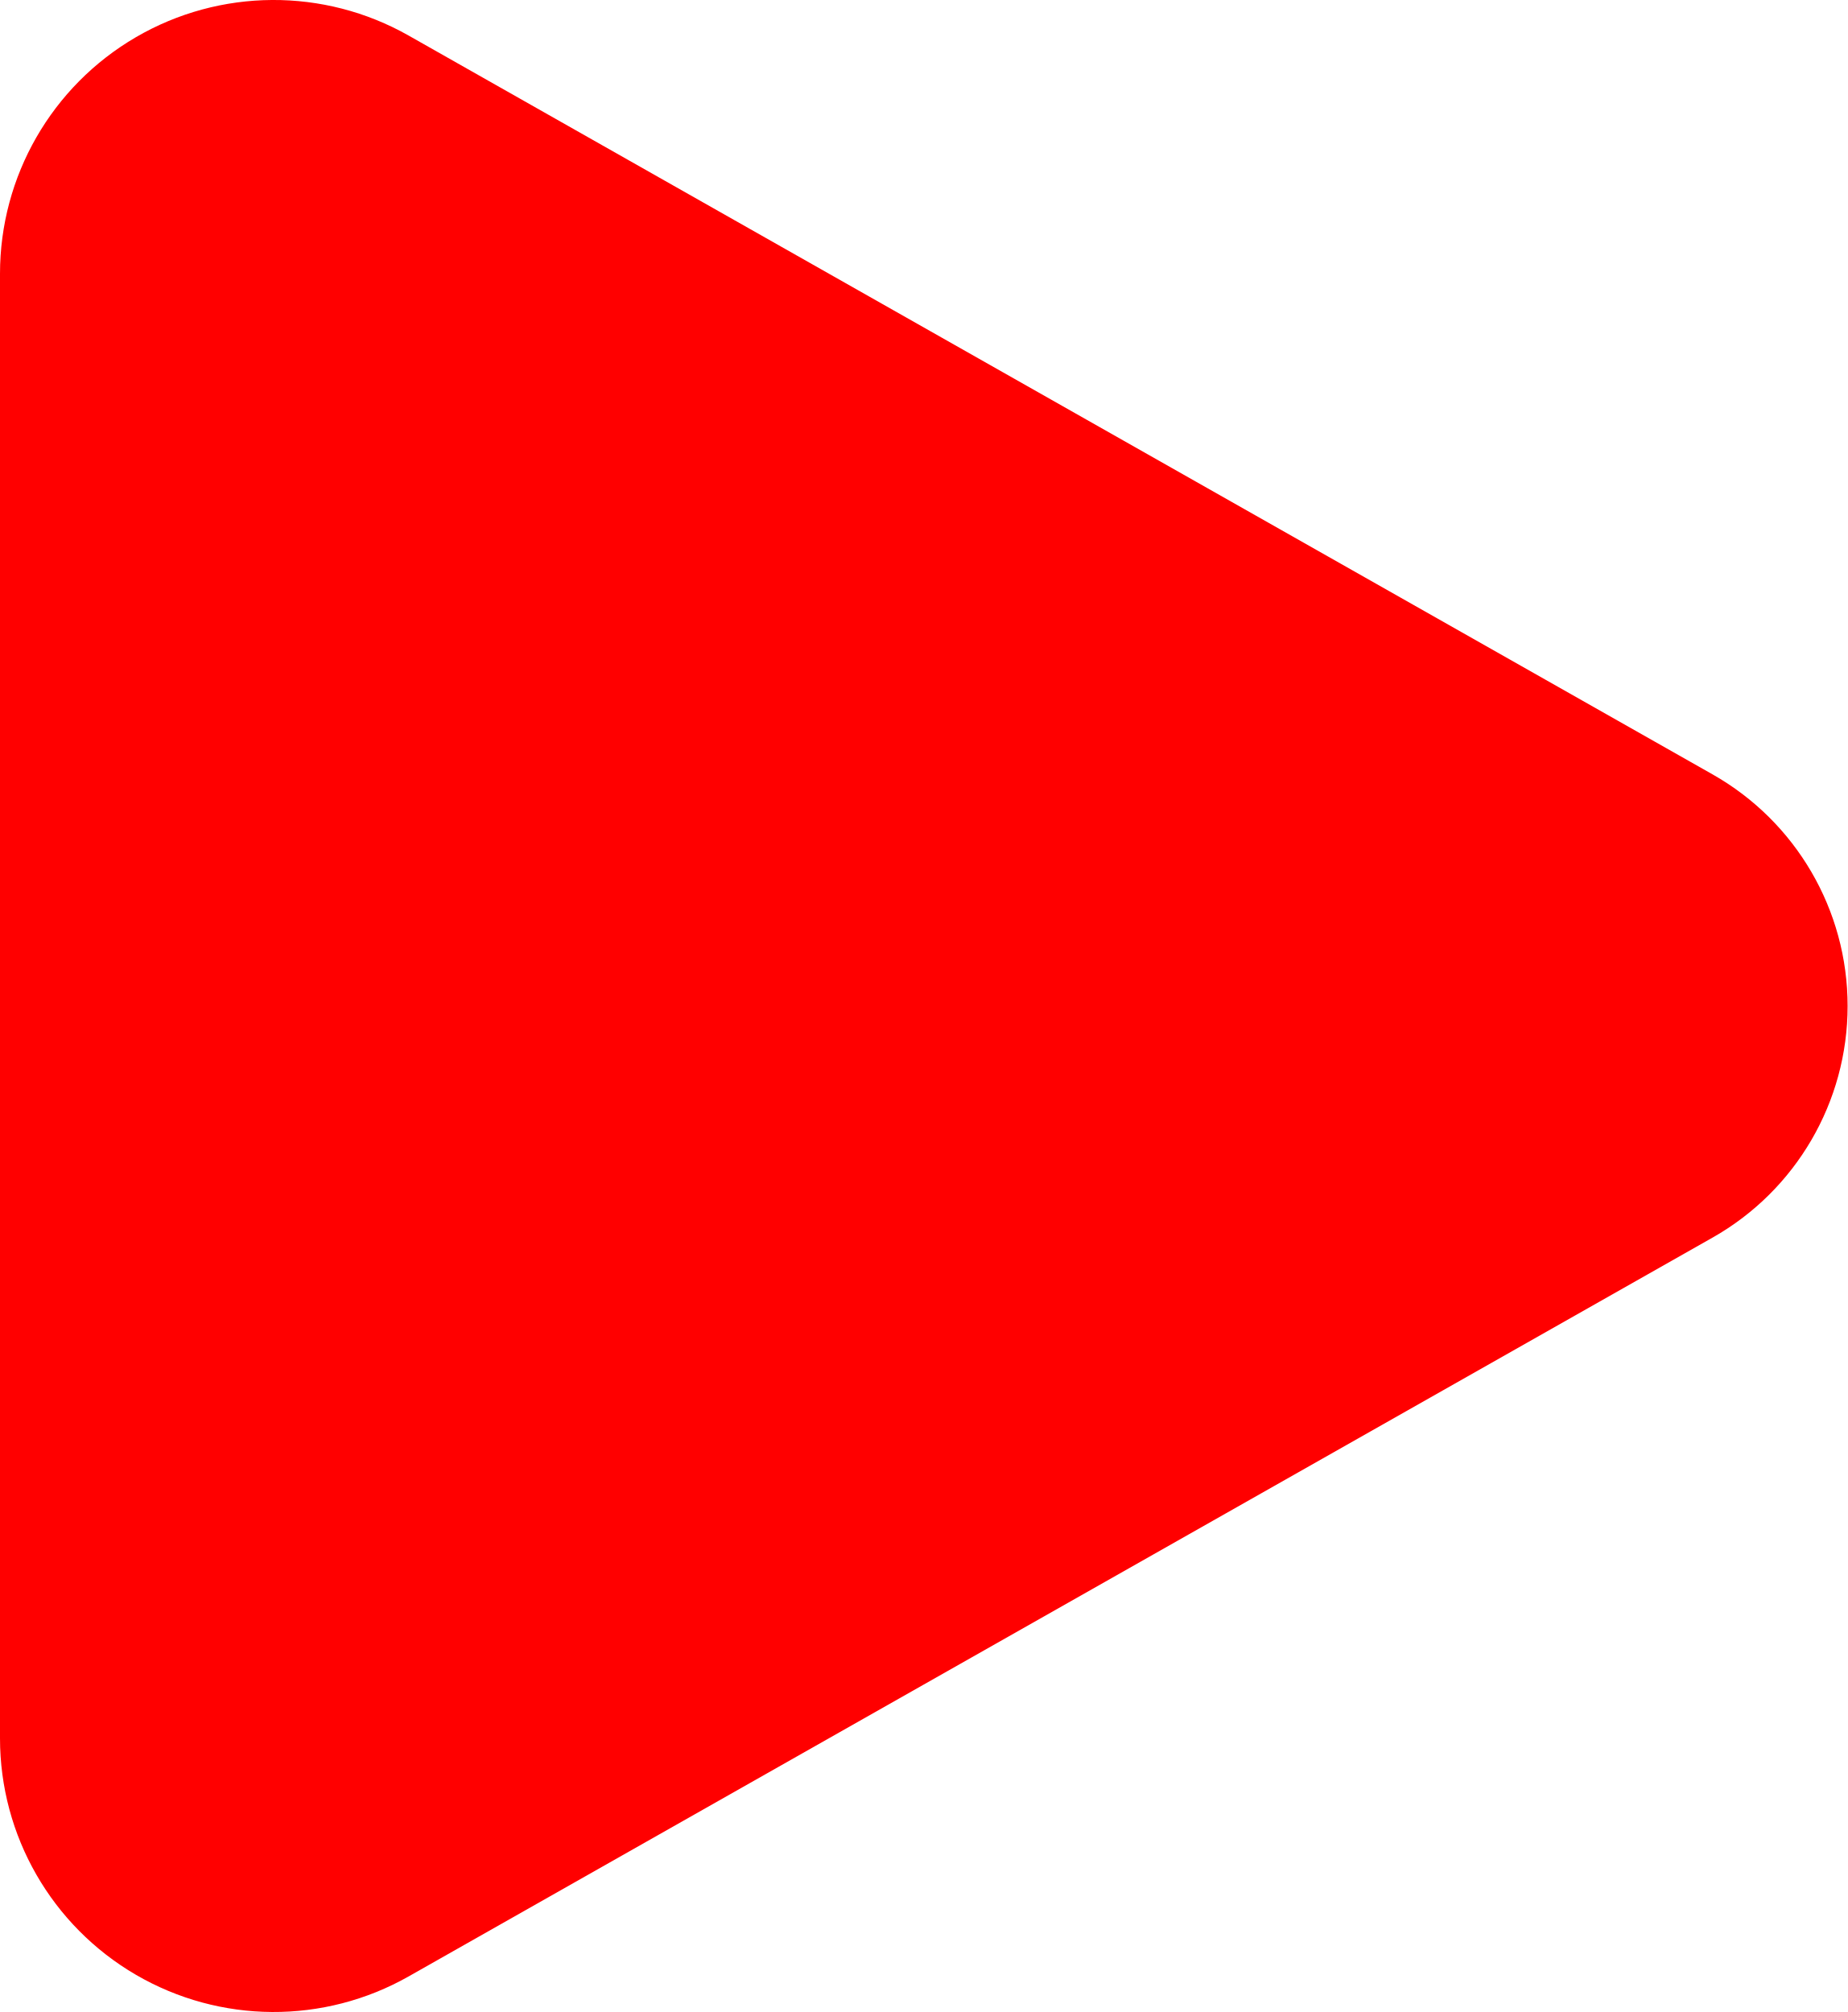
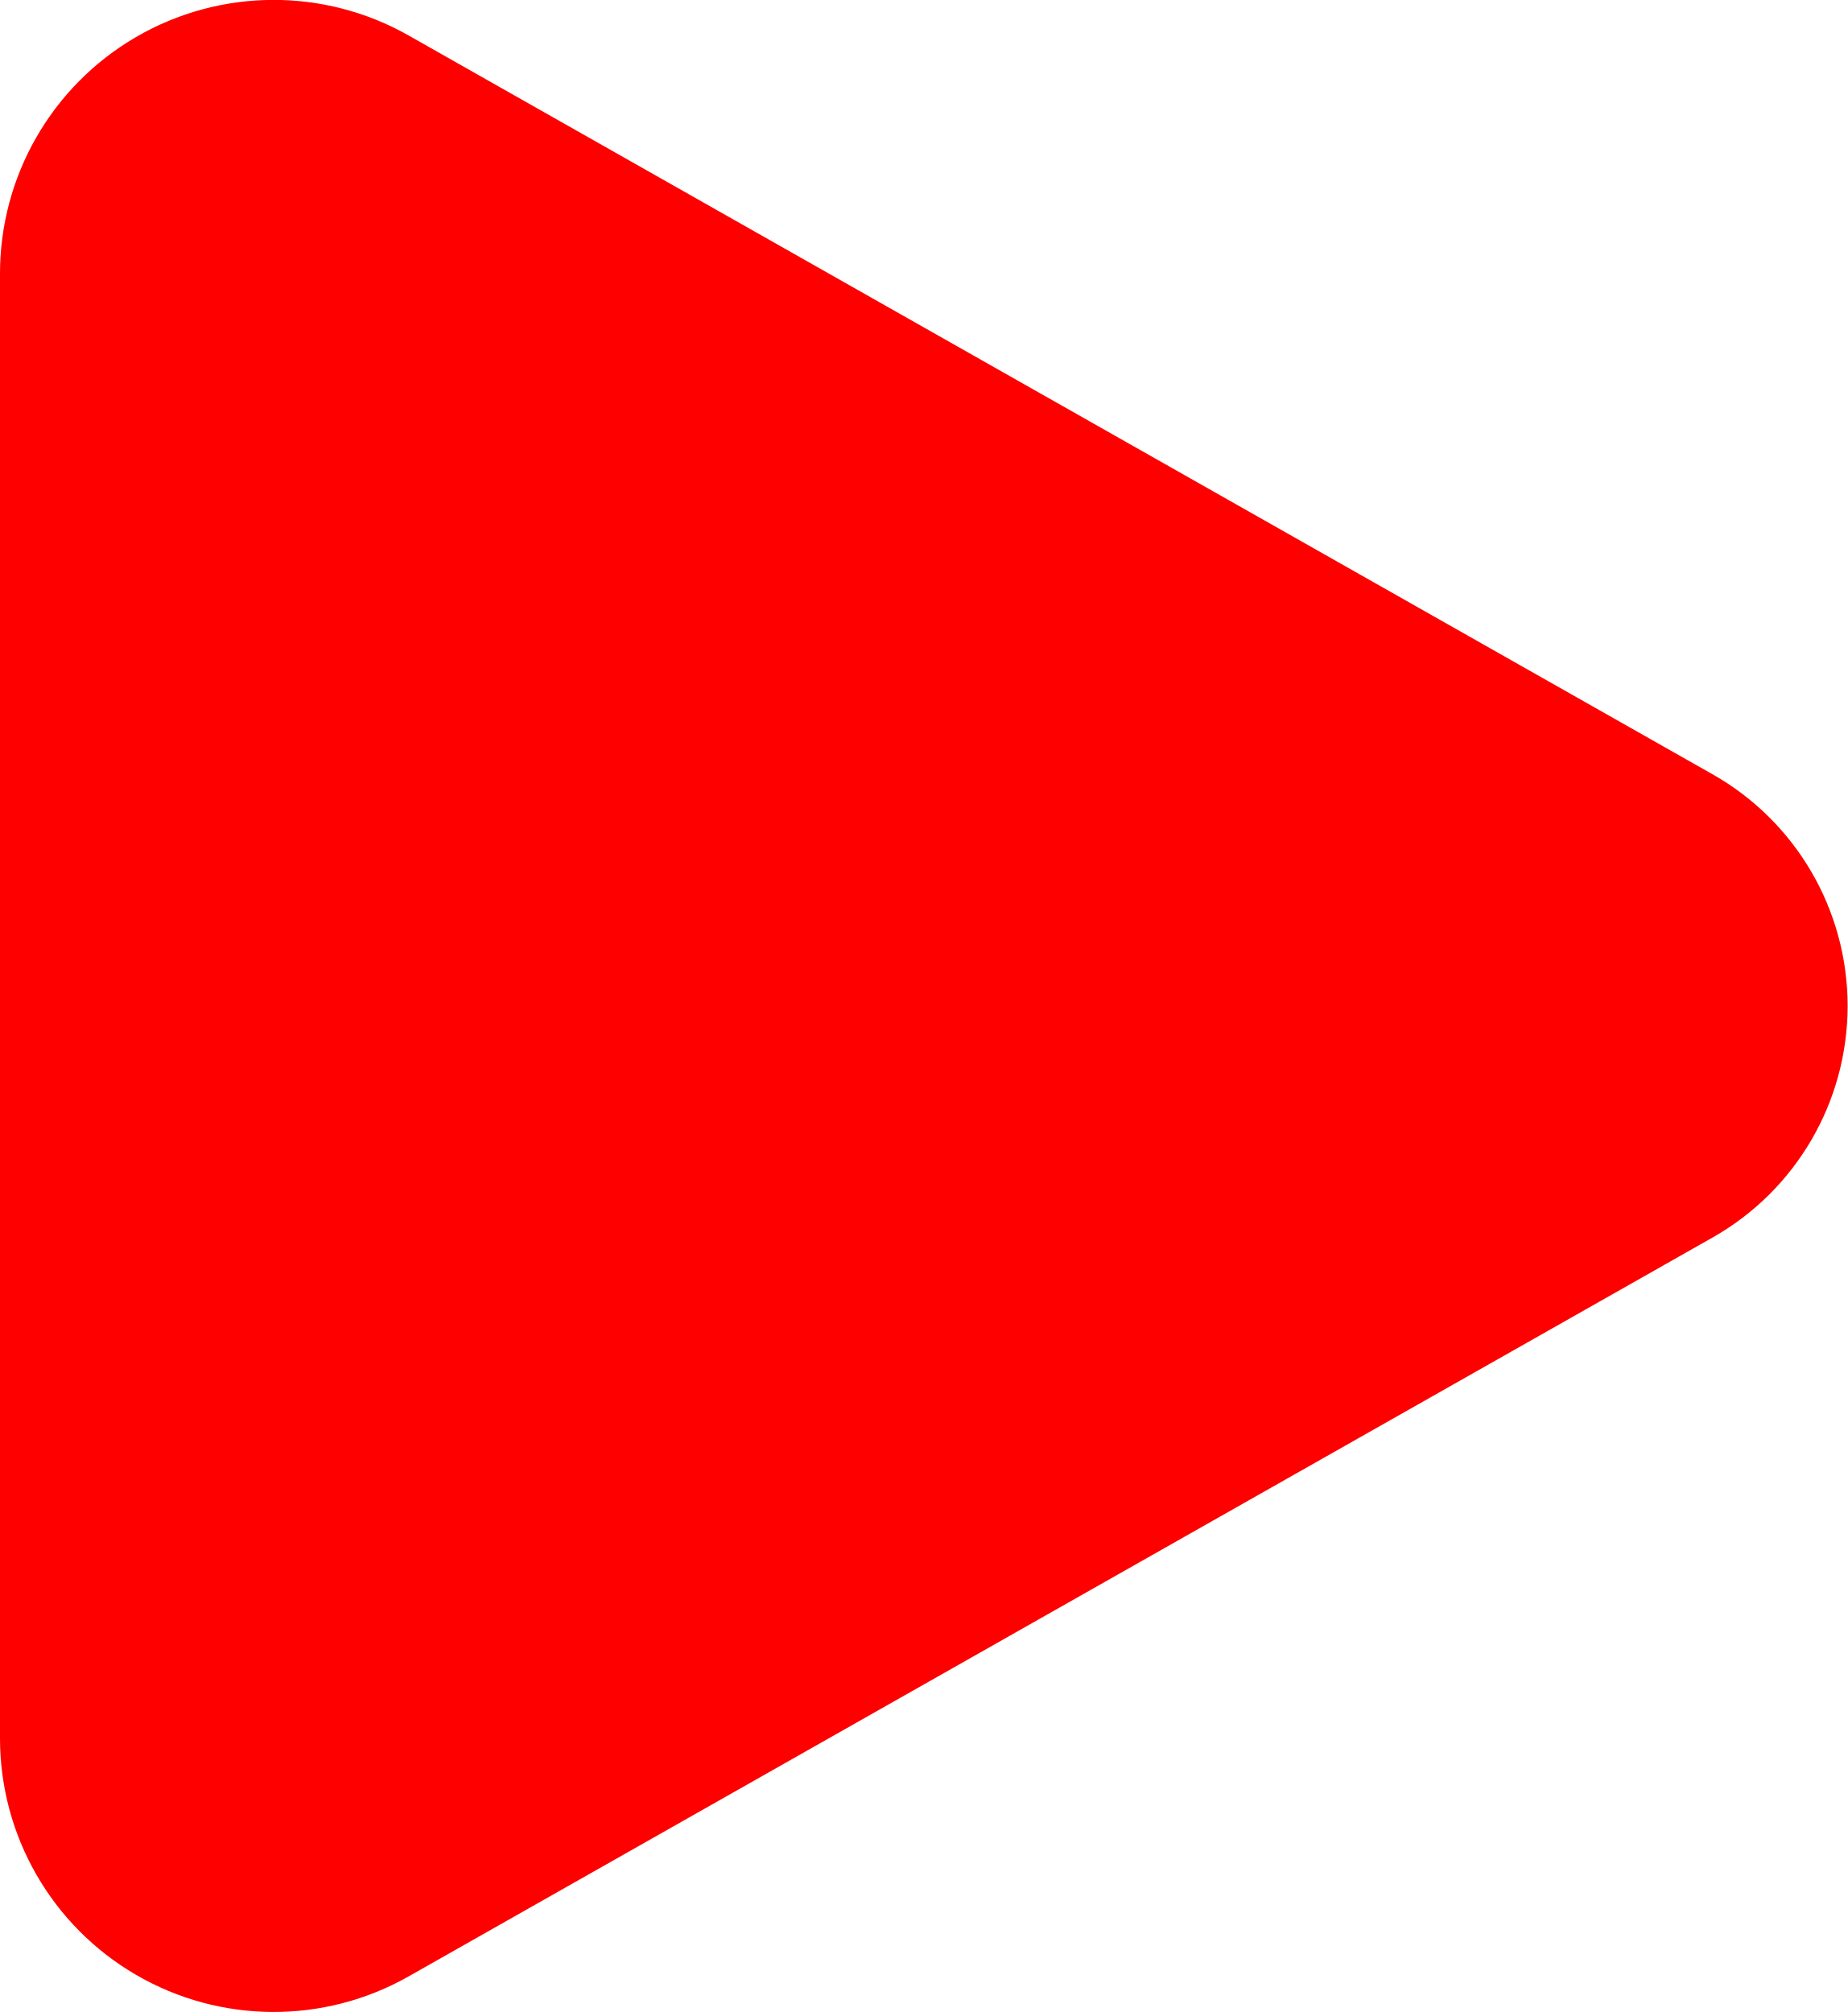
- <svg xmlns="http://www.w3.org/2000/svg" width="31.223" height="34.003" viewBox="0 0 31.223 34.003" version="1.1" id="svg899">
-   <defs id="defs893">
-     </defs>
-   <g id="layer1" transform="translate(-1346.031,161.2884)">
-     <path id="path1" style="fill:#ff0000;fill-opacity:1;stroke-width:5;paint-order:stroke fill markers" d="m 1346.031,-131.911 v -24.752 a 4.625,4.625 149.769 0 1 6.906,-4.024 l 22.036,12.487 a 4.498,4.498 90 0 1 0,7.826 l -22.036,12.487 a 4.625,4.625 30.231 0 1 -6.906,-4.024 z" />
-   </g>
+ <svg xmlns="http://www.w3.org/2000/svg" width="31.223" height="34.003">
+   <path d="M0 29.377V4.626A4.625 4.625 0 016.906.6l22.036 12.487a4.498 4.498 0 010 7.826L6.906 33.401A4.625 4.625 0 010 29.377z" fill="red" paint-order="stroke fill markers" />
</svg>
